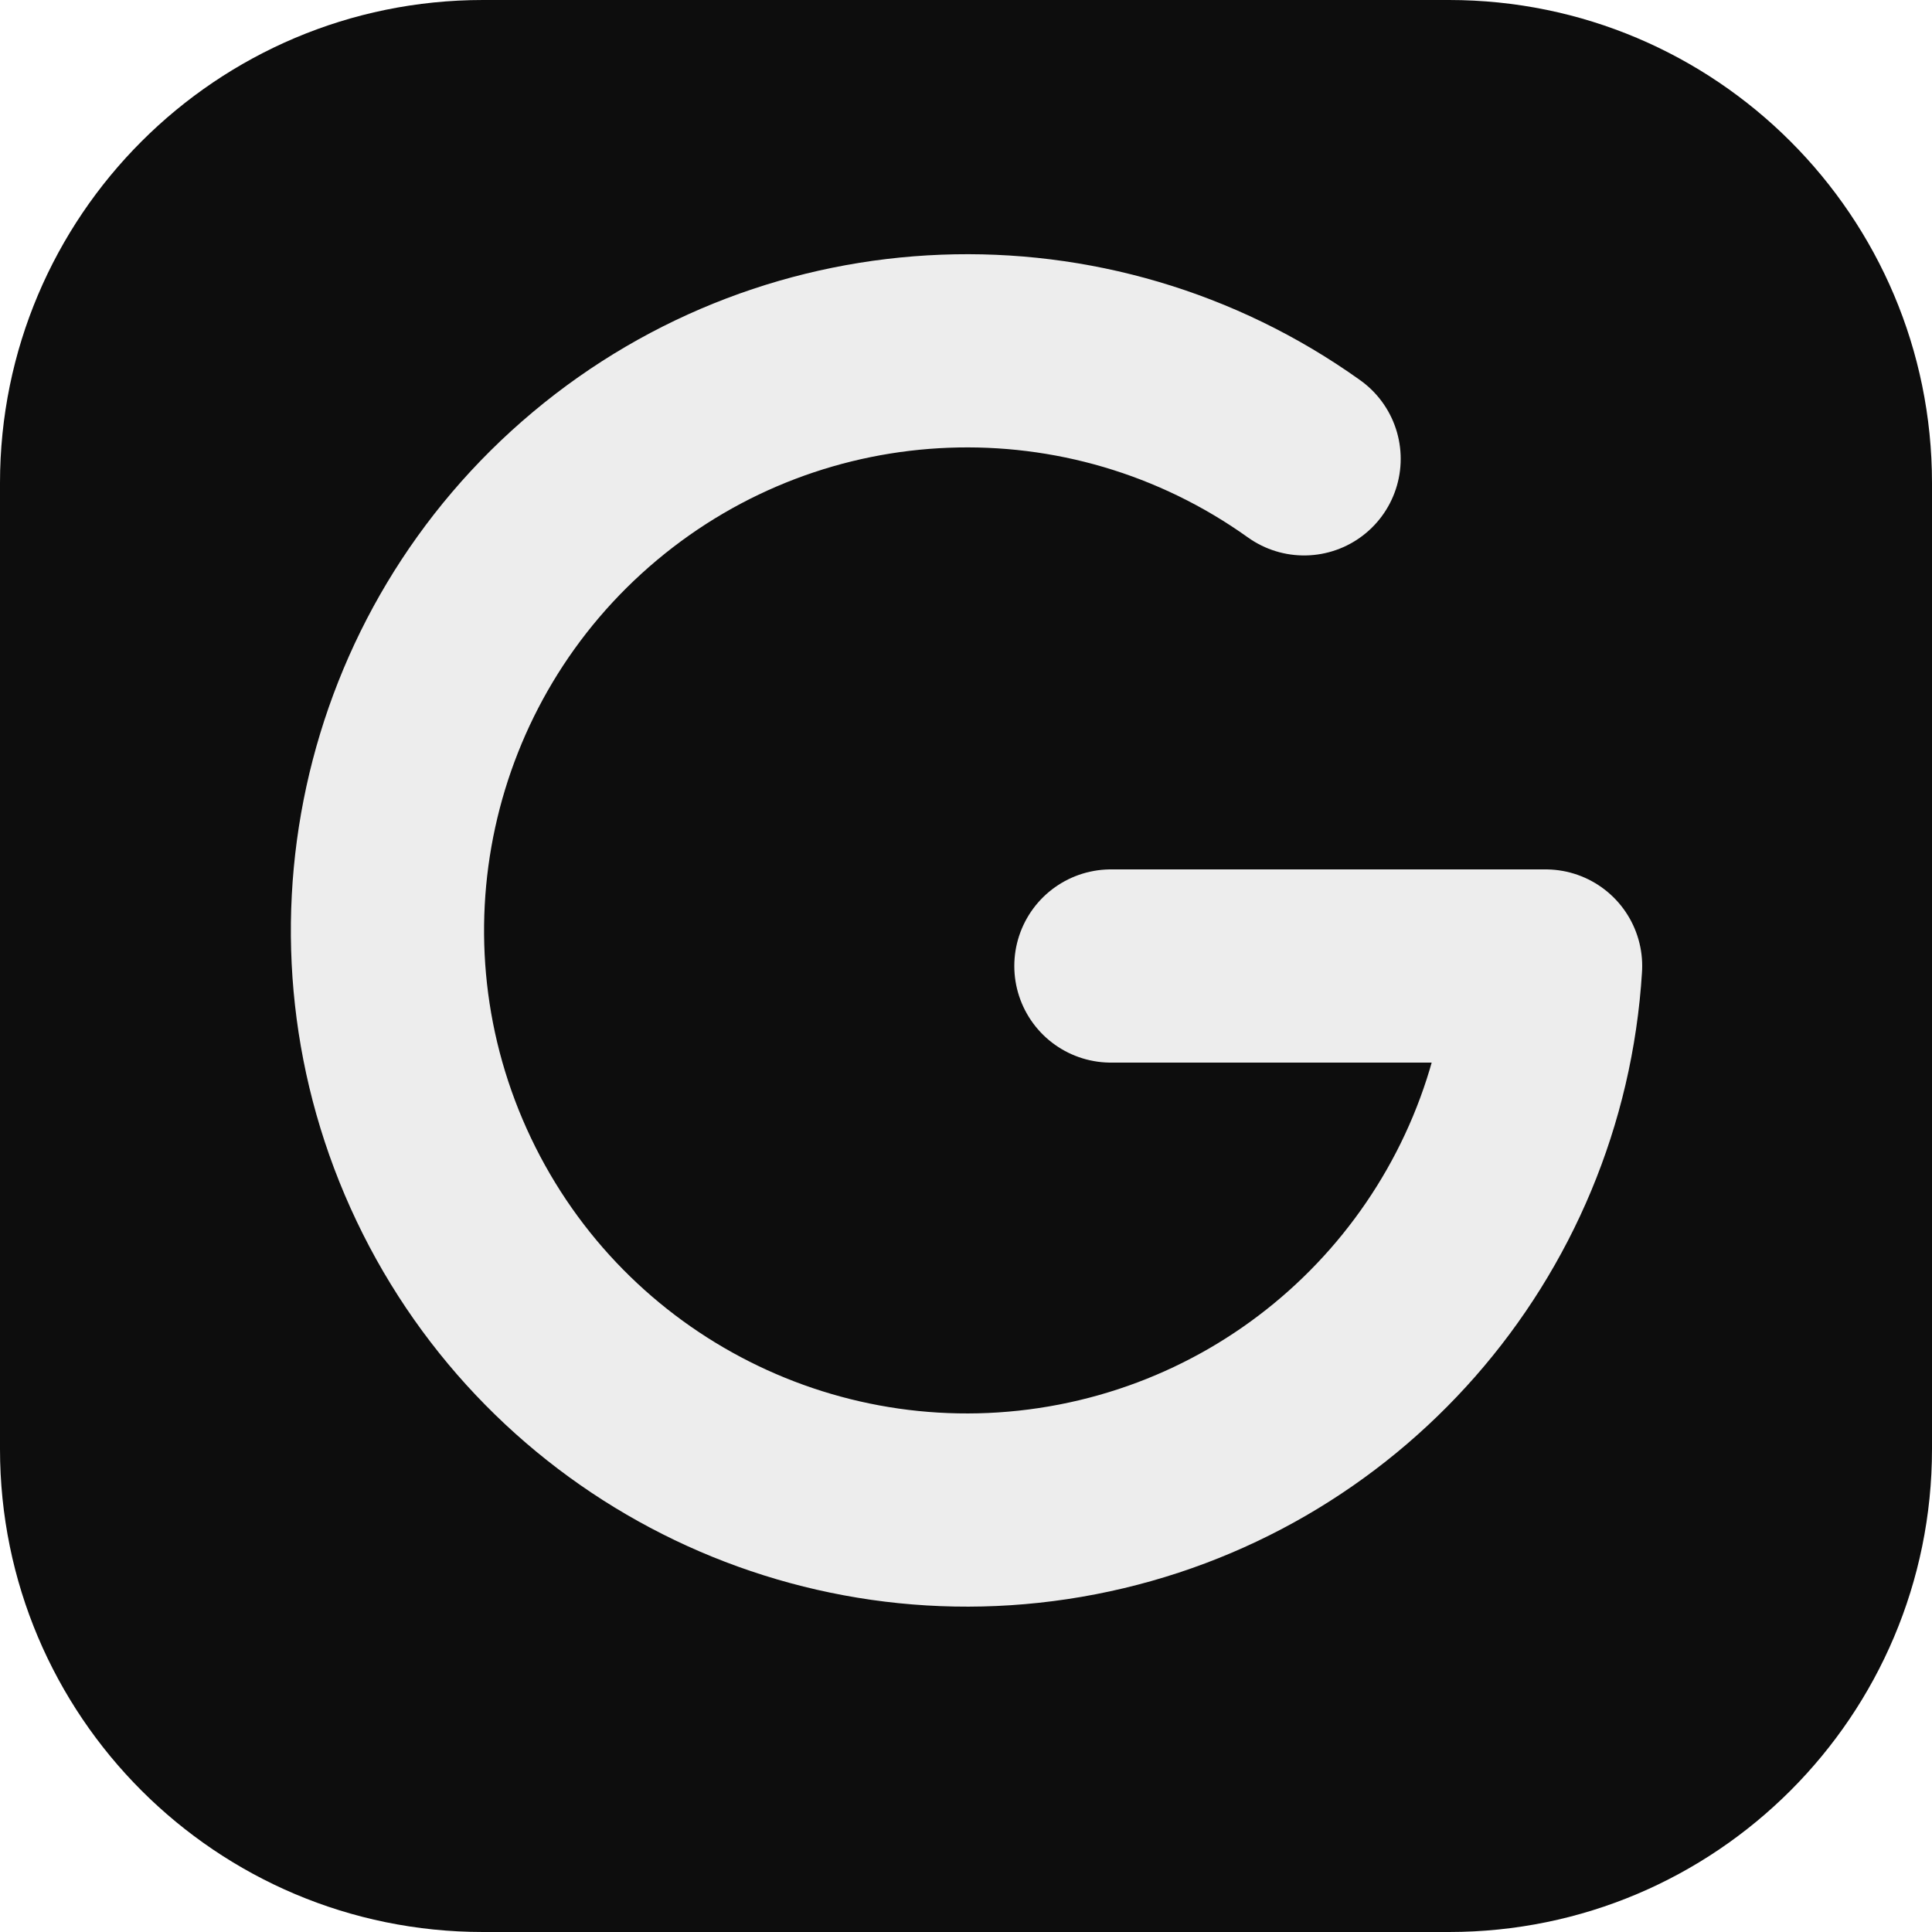
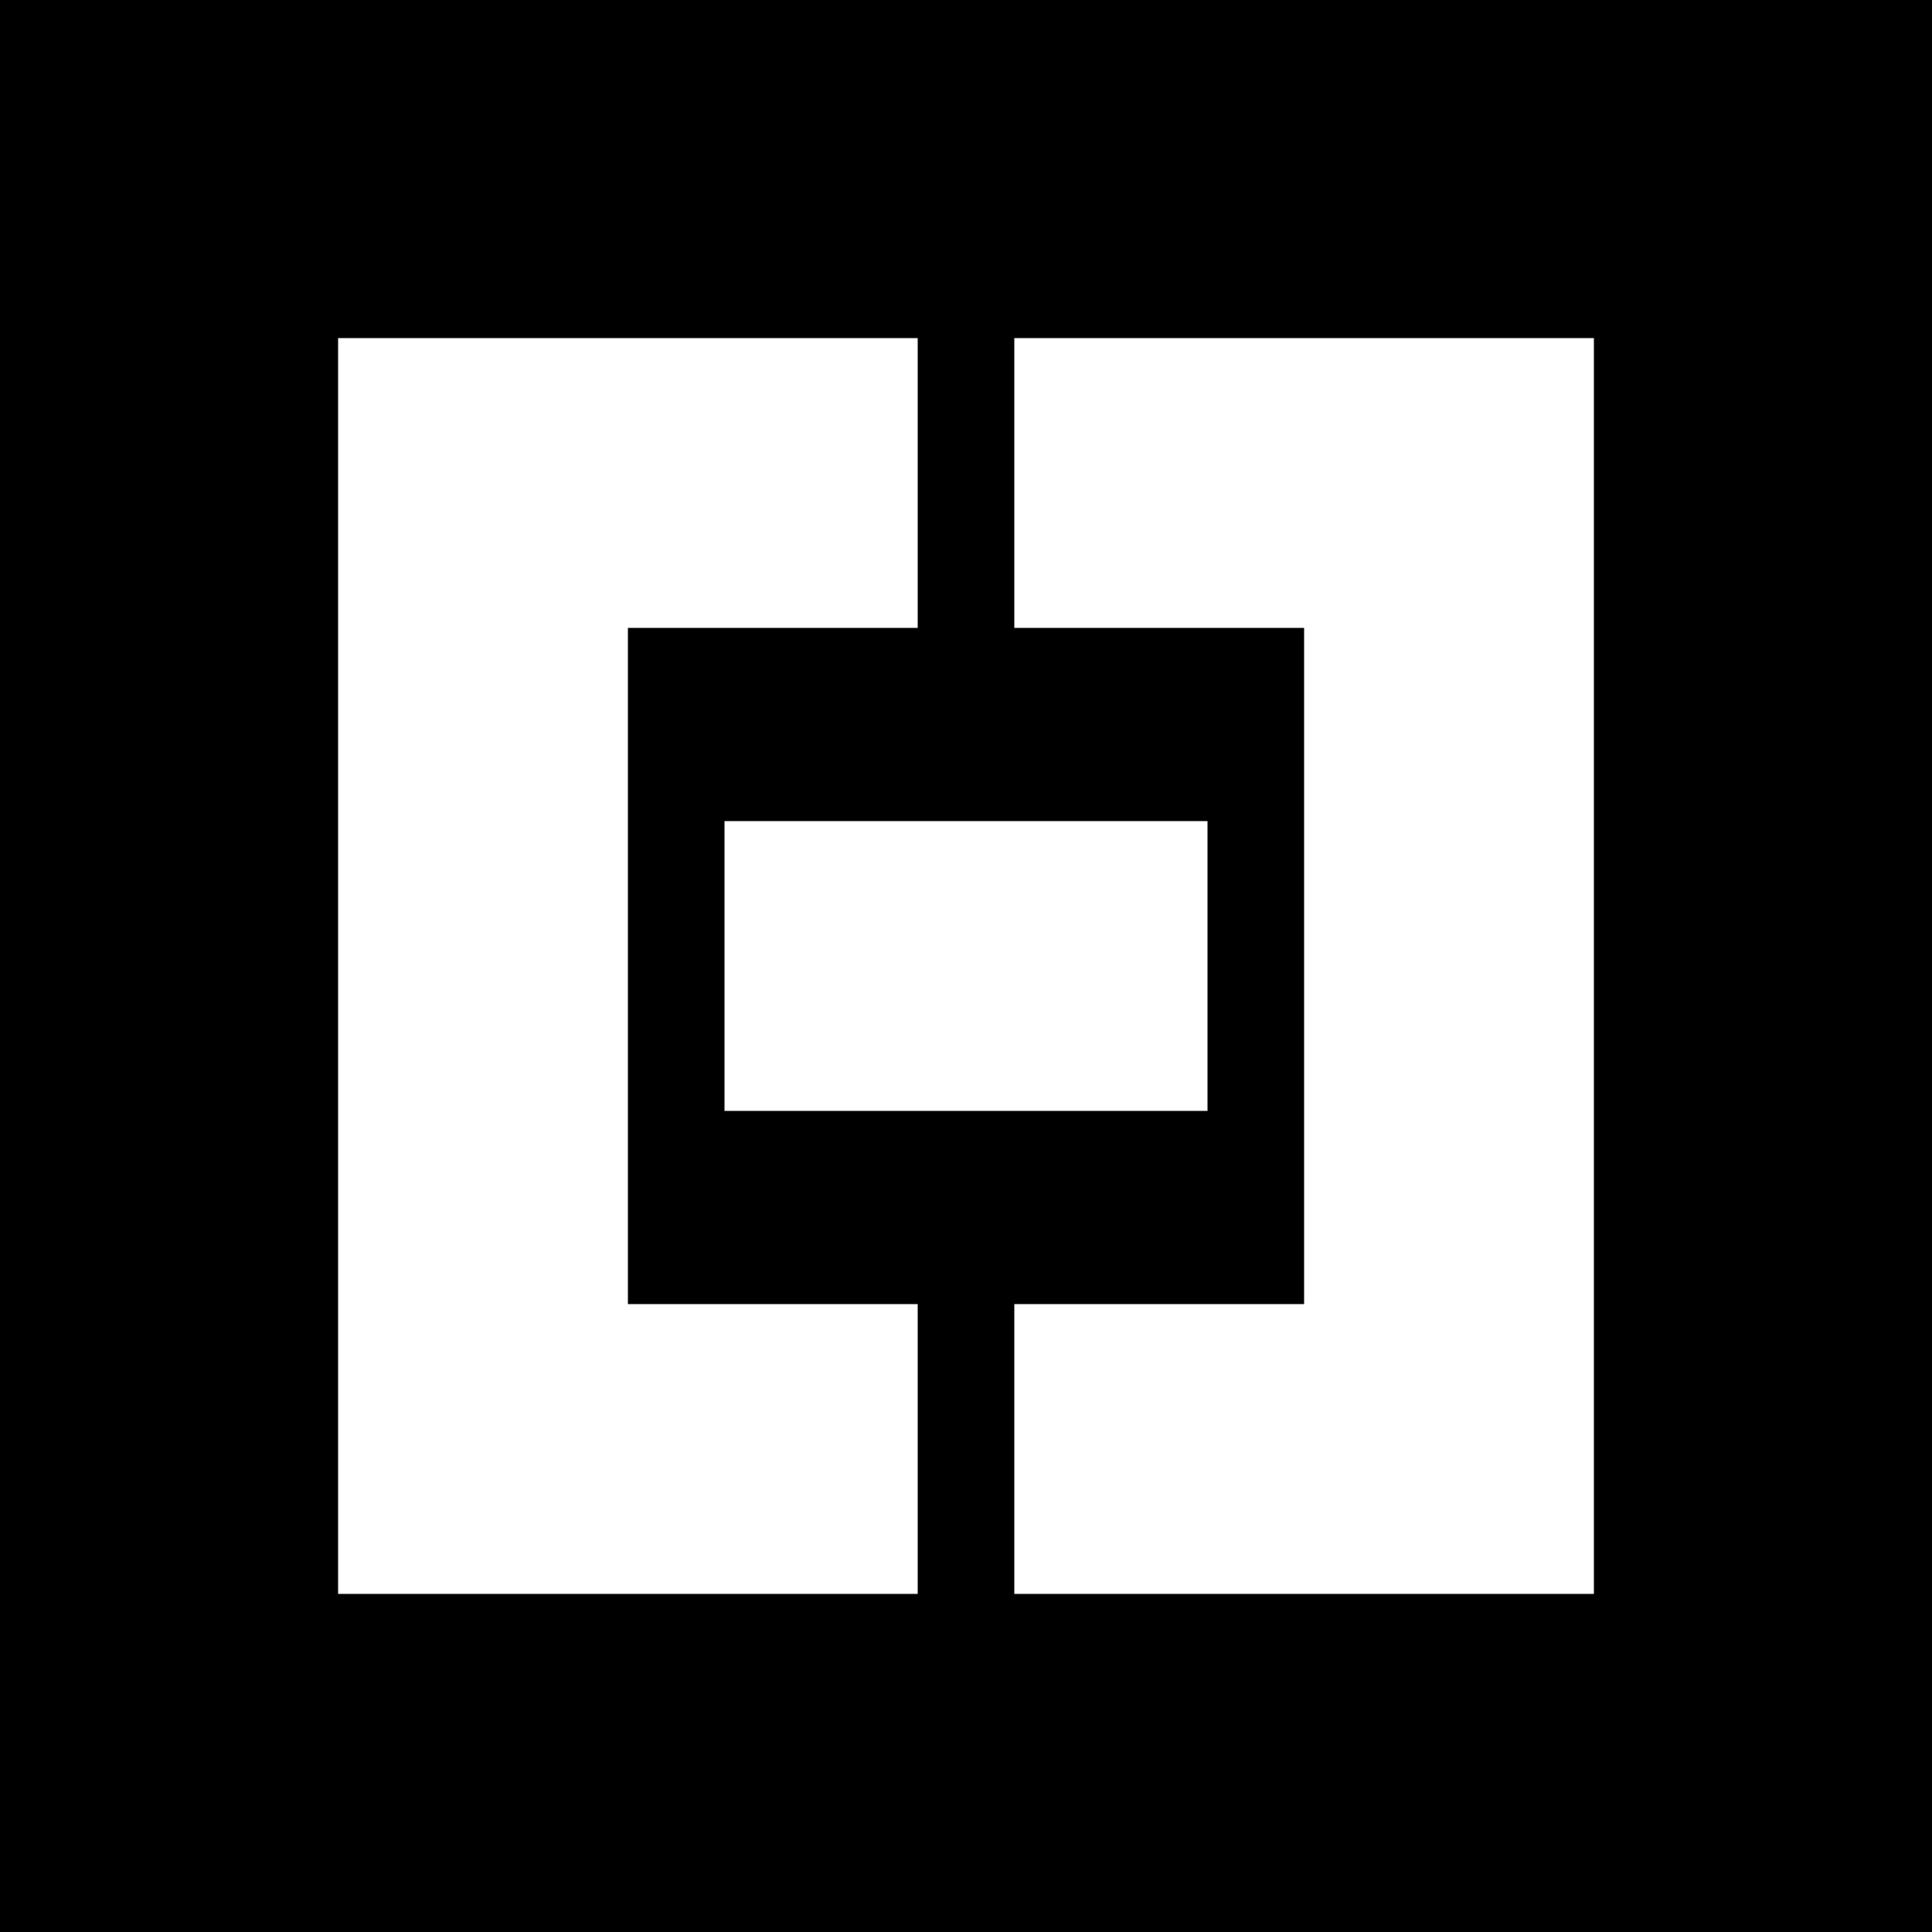
- <svg xmlns="http://www.w3.org/2000/svg" viewBox="0 0 40 40" fill="none" stroke="#ededed" stroke-width="4" stroke-linecap="round" stroke-linejoin="round">
-   <rect width="40" height="40" rx="10" fill="#0d0d0d" stroke="none" />
-   <path d="M27 9.5A12 12 0 1 0 32 20H23" />
+ <svg xmlns="http://www.w3.org/2000/svg" viewBox="0 0 40 40" color="#fff">
+   <rect width="40" height="40" fill="#000" />
+   <g transform="translate(4 4)">
+     <path d="M3 3H15V9H9V23H15V29H3Z M17 3H29V29H17V23H23V9H17Z M11 13H21V19H11Z" fill="currentColor" />
+   </g>
</svg>
